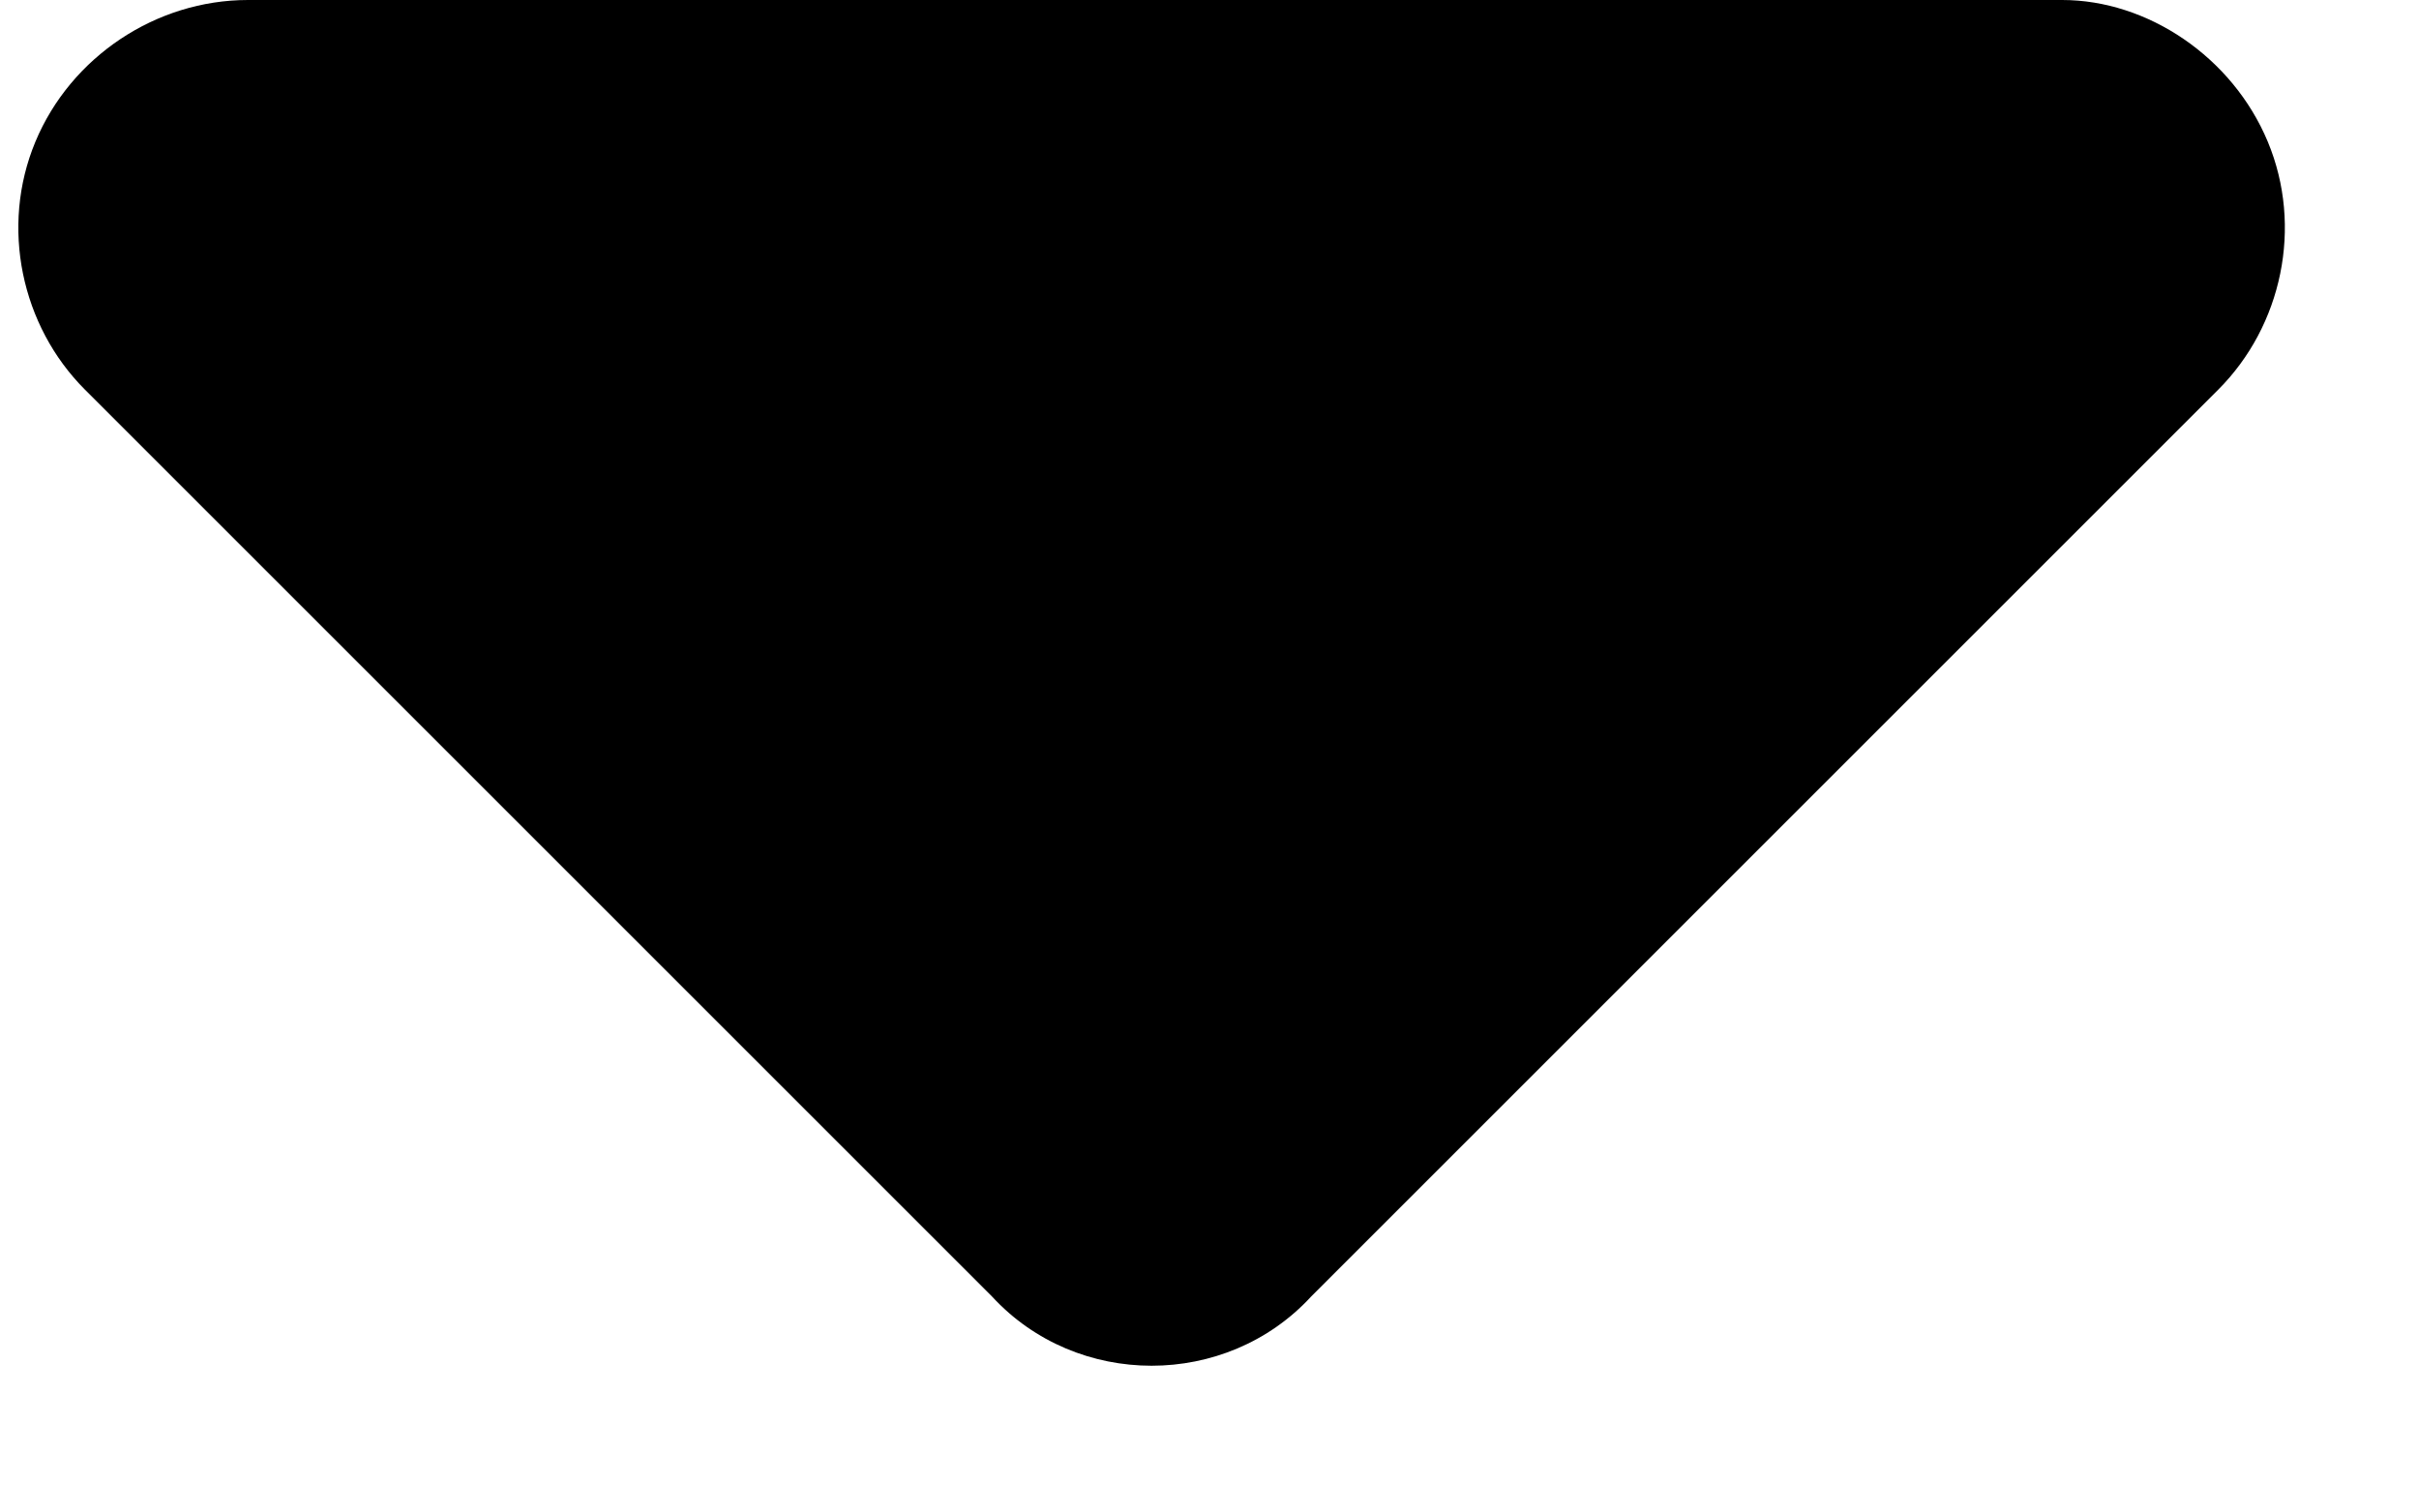
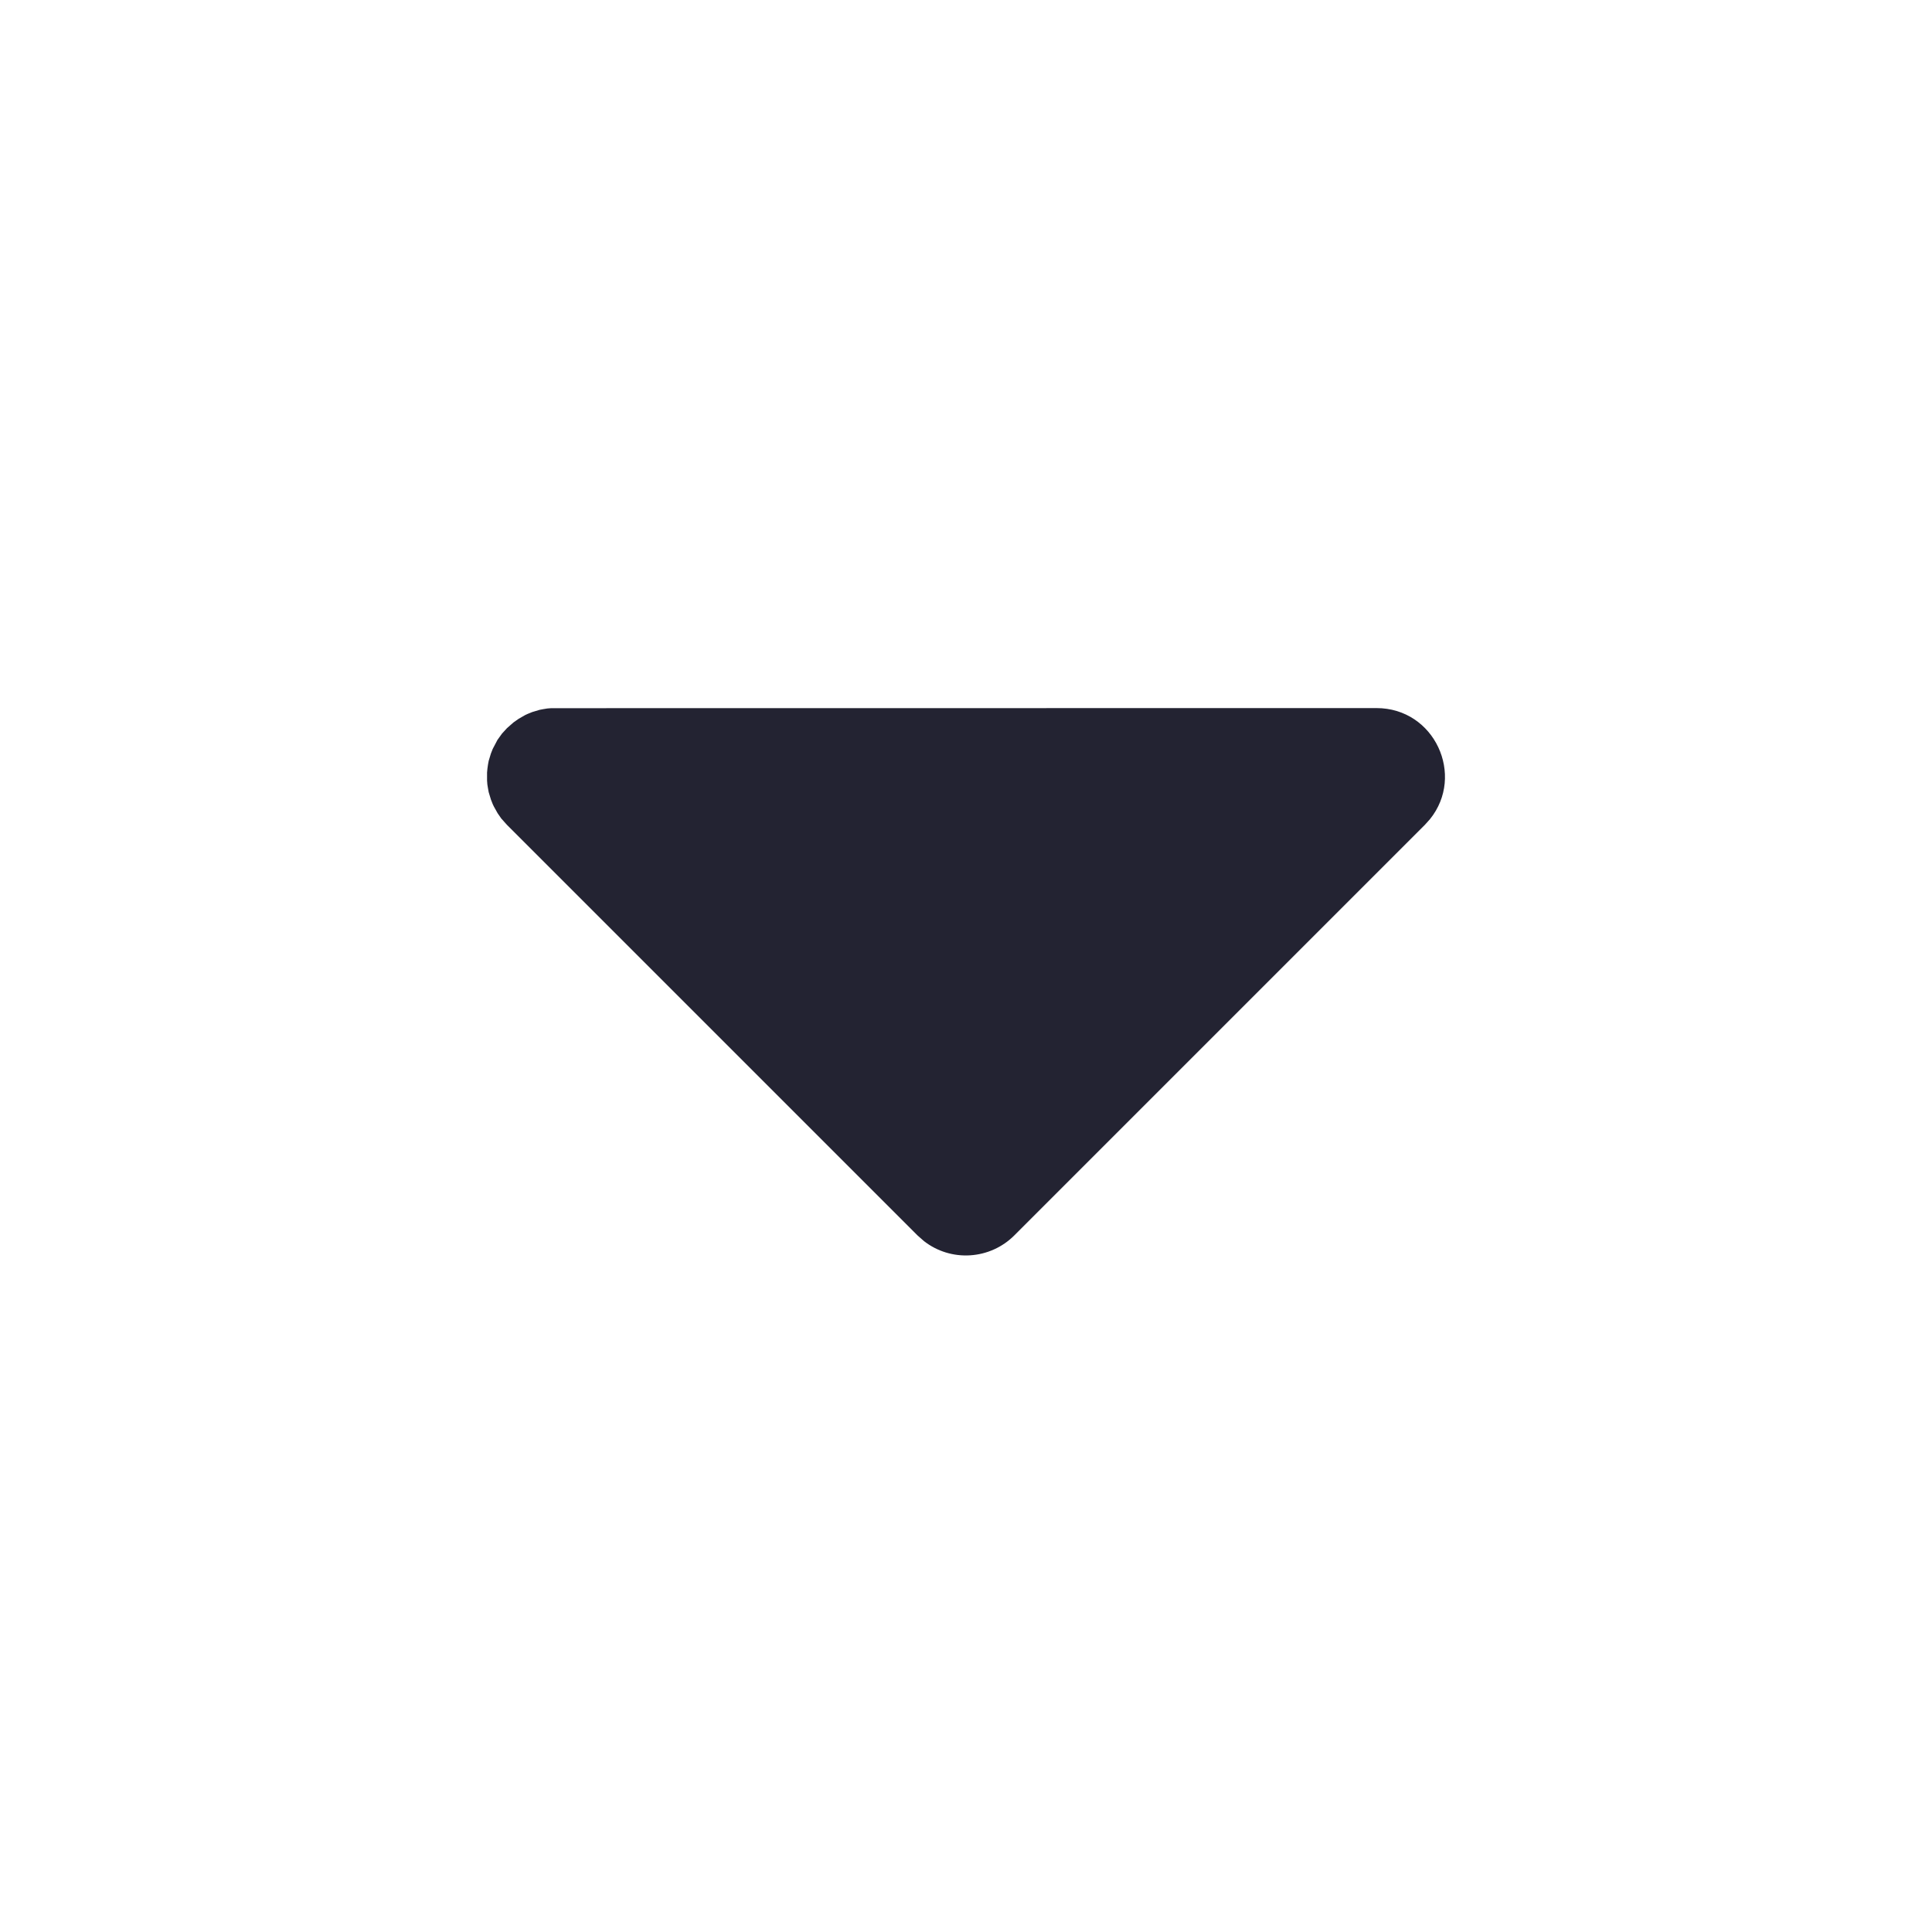
- <svg xmlns="http://www.w3.org/2000/svg" viewBox="0 0 8 5">
-   <path d="M4.336 4.289L7.336 1.289C7.547 1.078 7.617 0.75 7.5 0.469C7.383 0.188 7.102 0 6.82 0H0.82C0.516 0 0.234 0.188 0.117 0.469C0 0.75 0.07 1.078 0.281 1.289L3.281 4.289C3.562 4.594 4.055 4.594 4.336 4.289Z" />
+ <svg xmlns="http://www.w3.org/2000/svg" preserveAspectRatio="none" overflow="visible" style="display: block;" width="20" height="20" viewBox="0 0 20 20" fill="none">
+   <g id="Icons/Solid/caret-down">
+     <path id="Icon" d="M14.249 7.33C14.852 7.33 15.168 8.028 14.803 8.48L14.75 8.539L10.5 12.789C10.378 12.911 10.216 12.984 10.043 12.995C9.871 13.006 9.701 12.954 9.565 12.848L9.498 12.789L5.248 8.539L5.189 8.473L5.151 8.418L5.113 8.35L5.101 8.325L5.082 8.277L5.059 8.201L5.052 8.163L5.045 8.12L5.042 8.08V7.997L5.046 7.955L5.052 7.913L5.059 7.876L5.082 7.8L5.101 7.752L5.15 7.659L5.196 7.595L5.248 7.538L5.315 7.479L5.369 7.441L5.437 7.402L5.463 7.39L5.51 7.371L5.587 7.348L5.624 7.341L5.667 7.334L5.707 7.331L14.249 7.33Z" fill="#232332" />
+   </g>
</svg>
